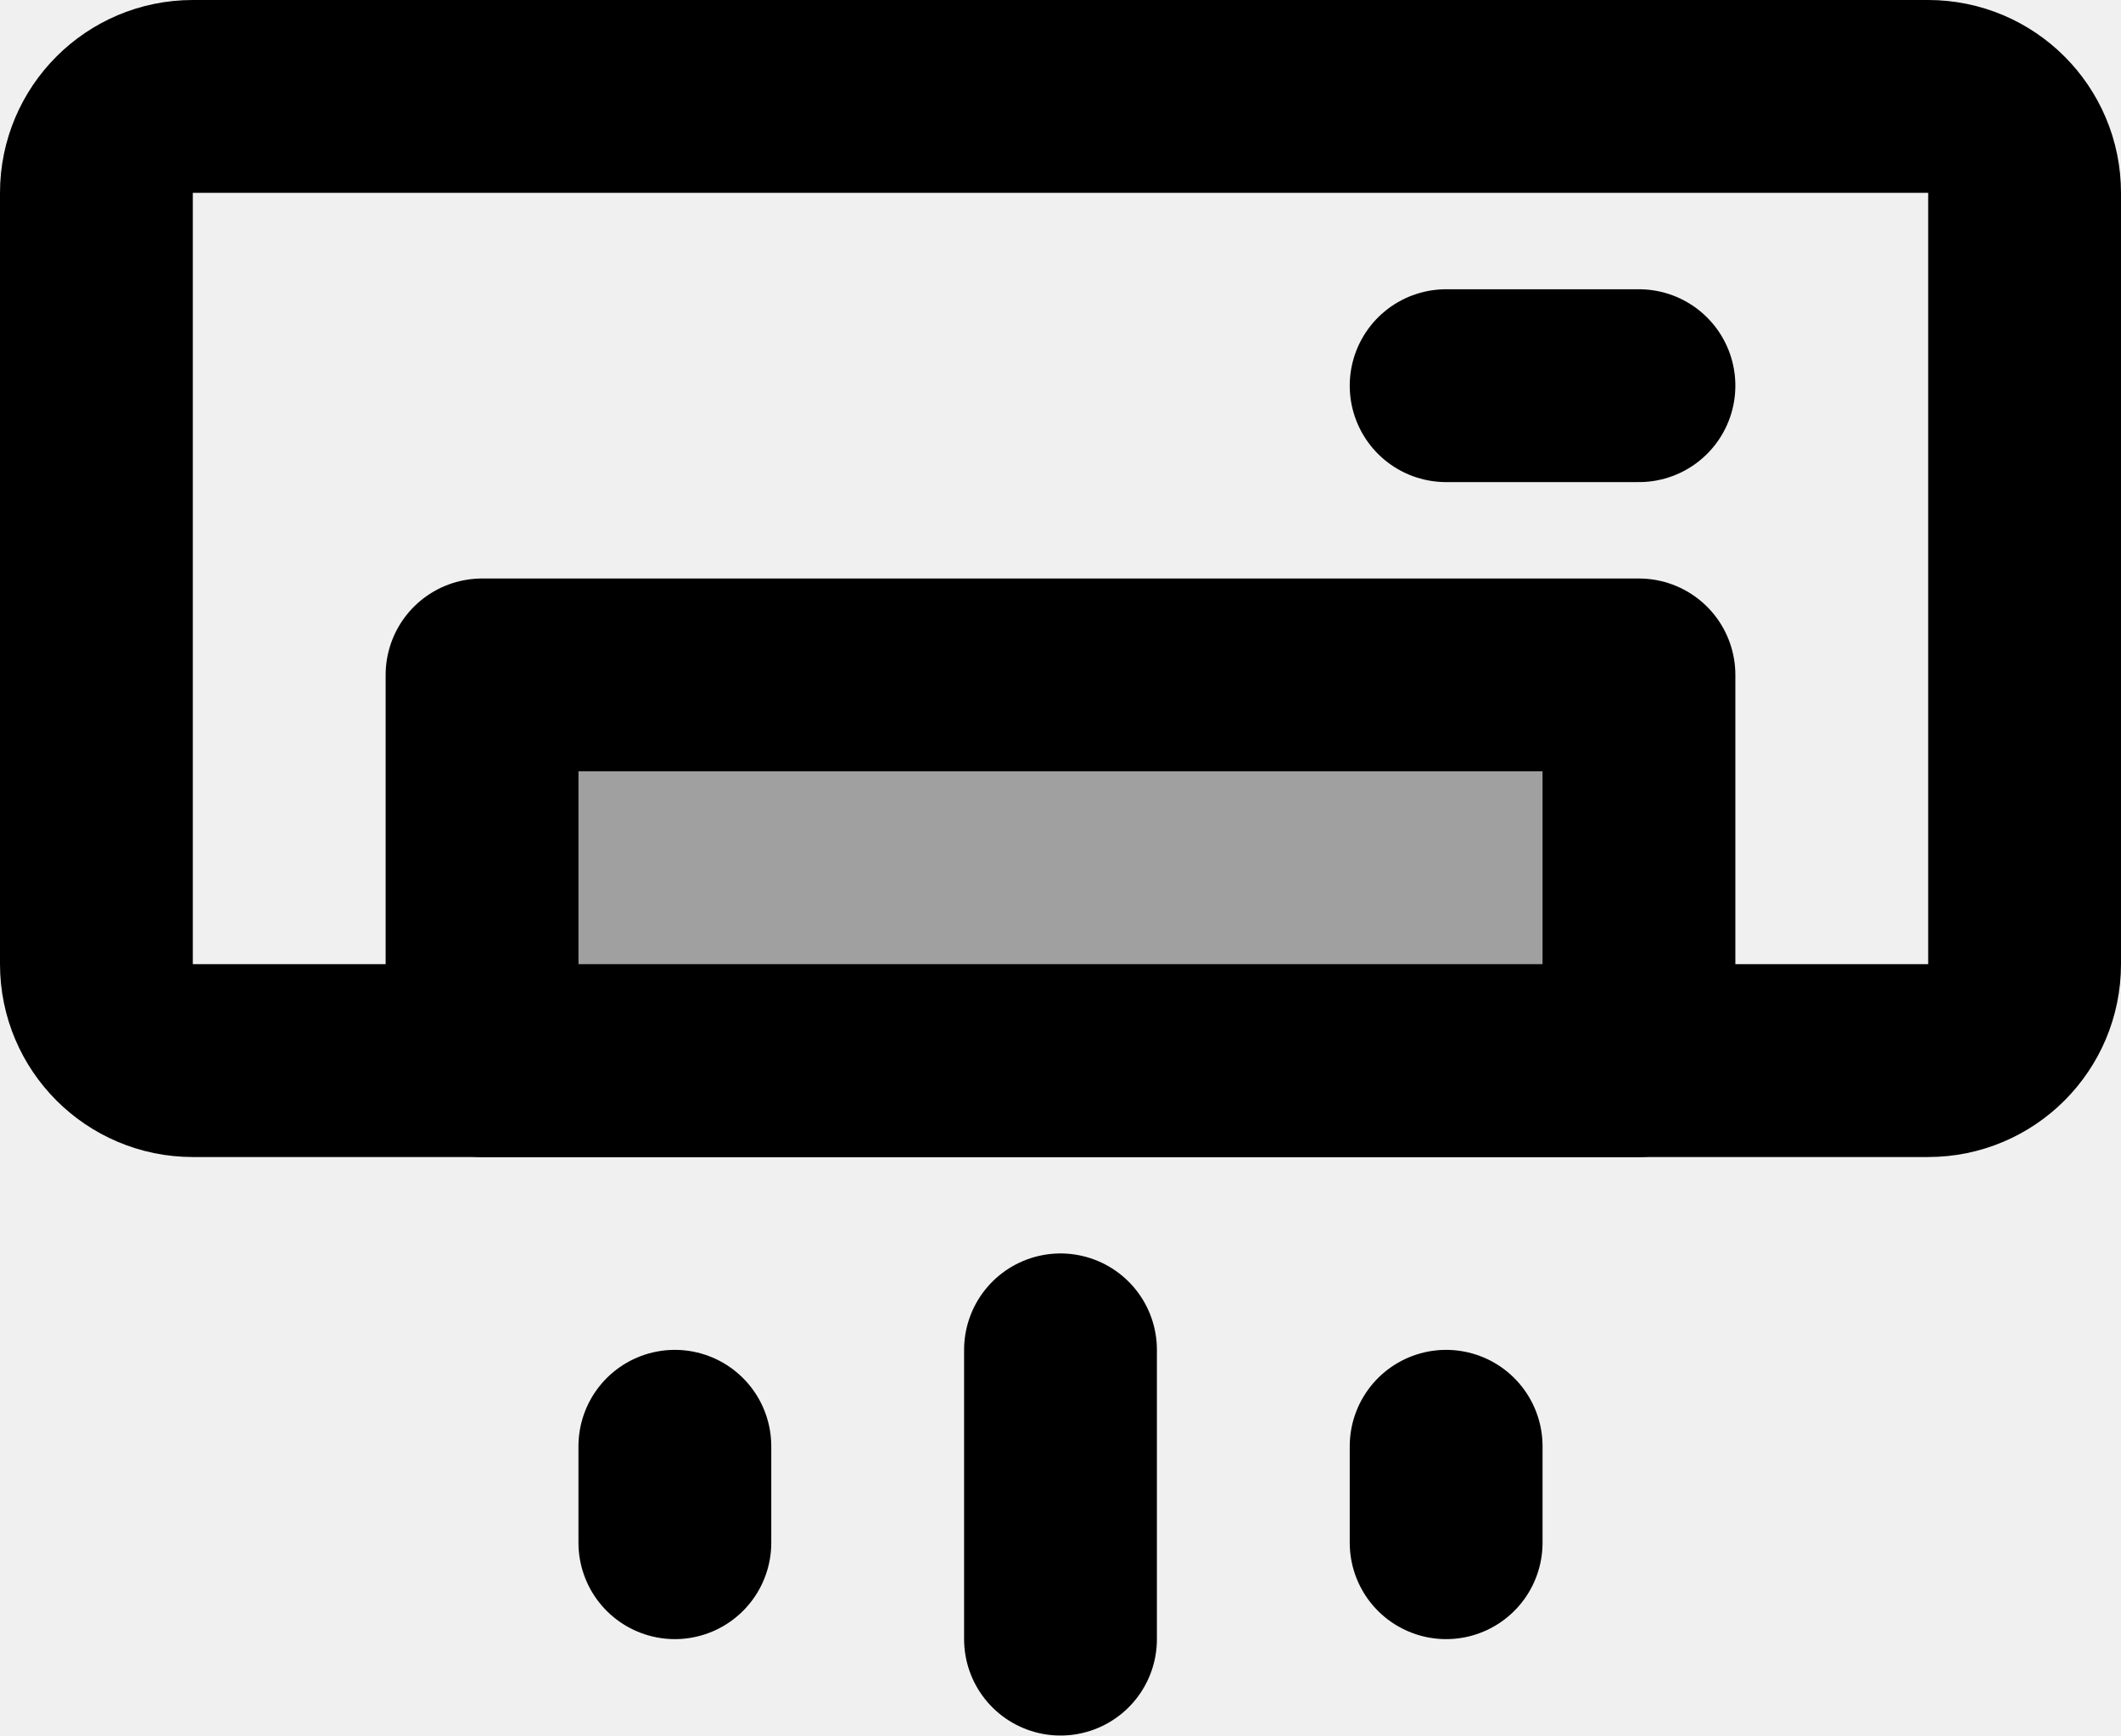
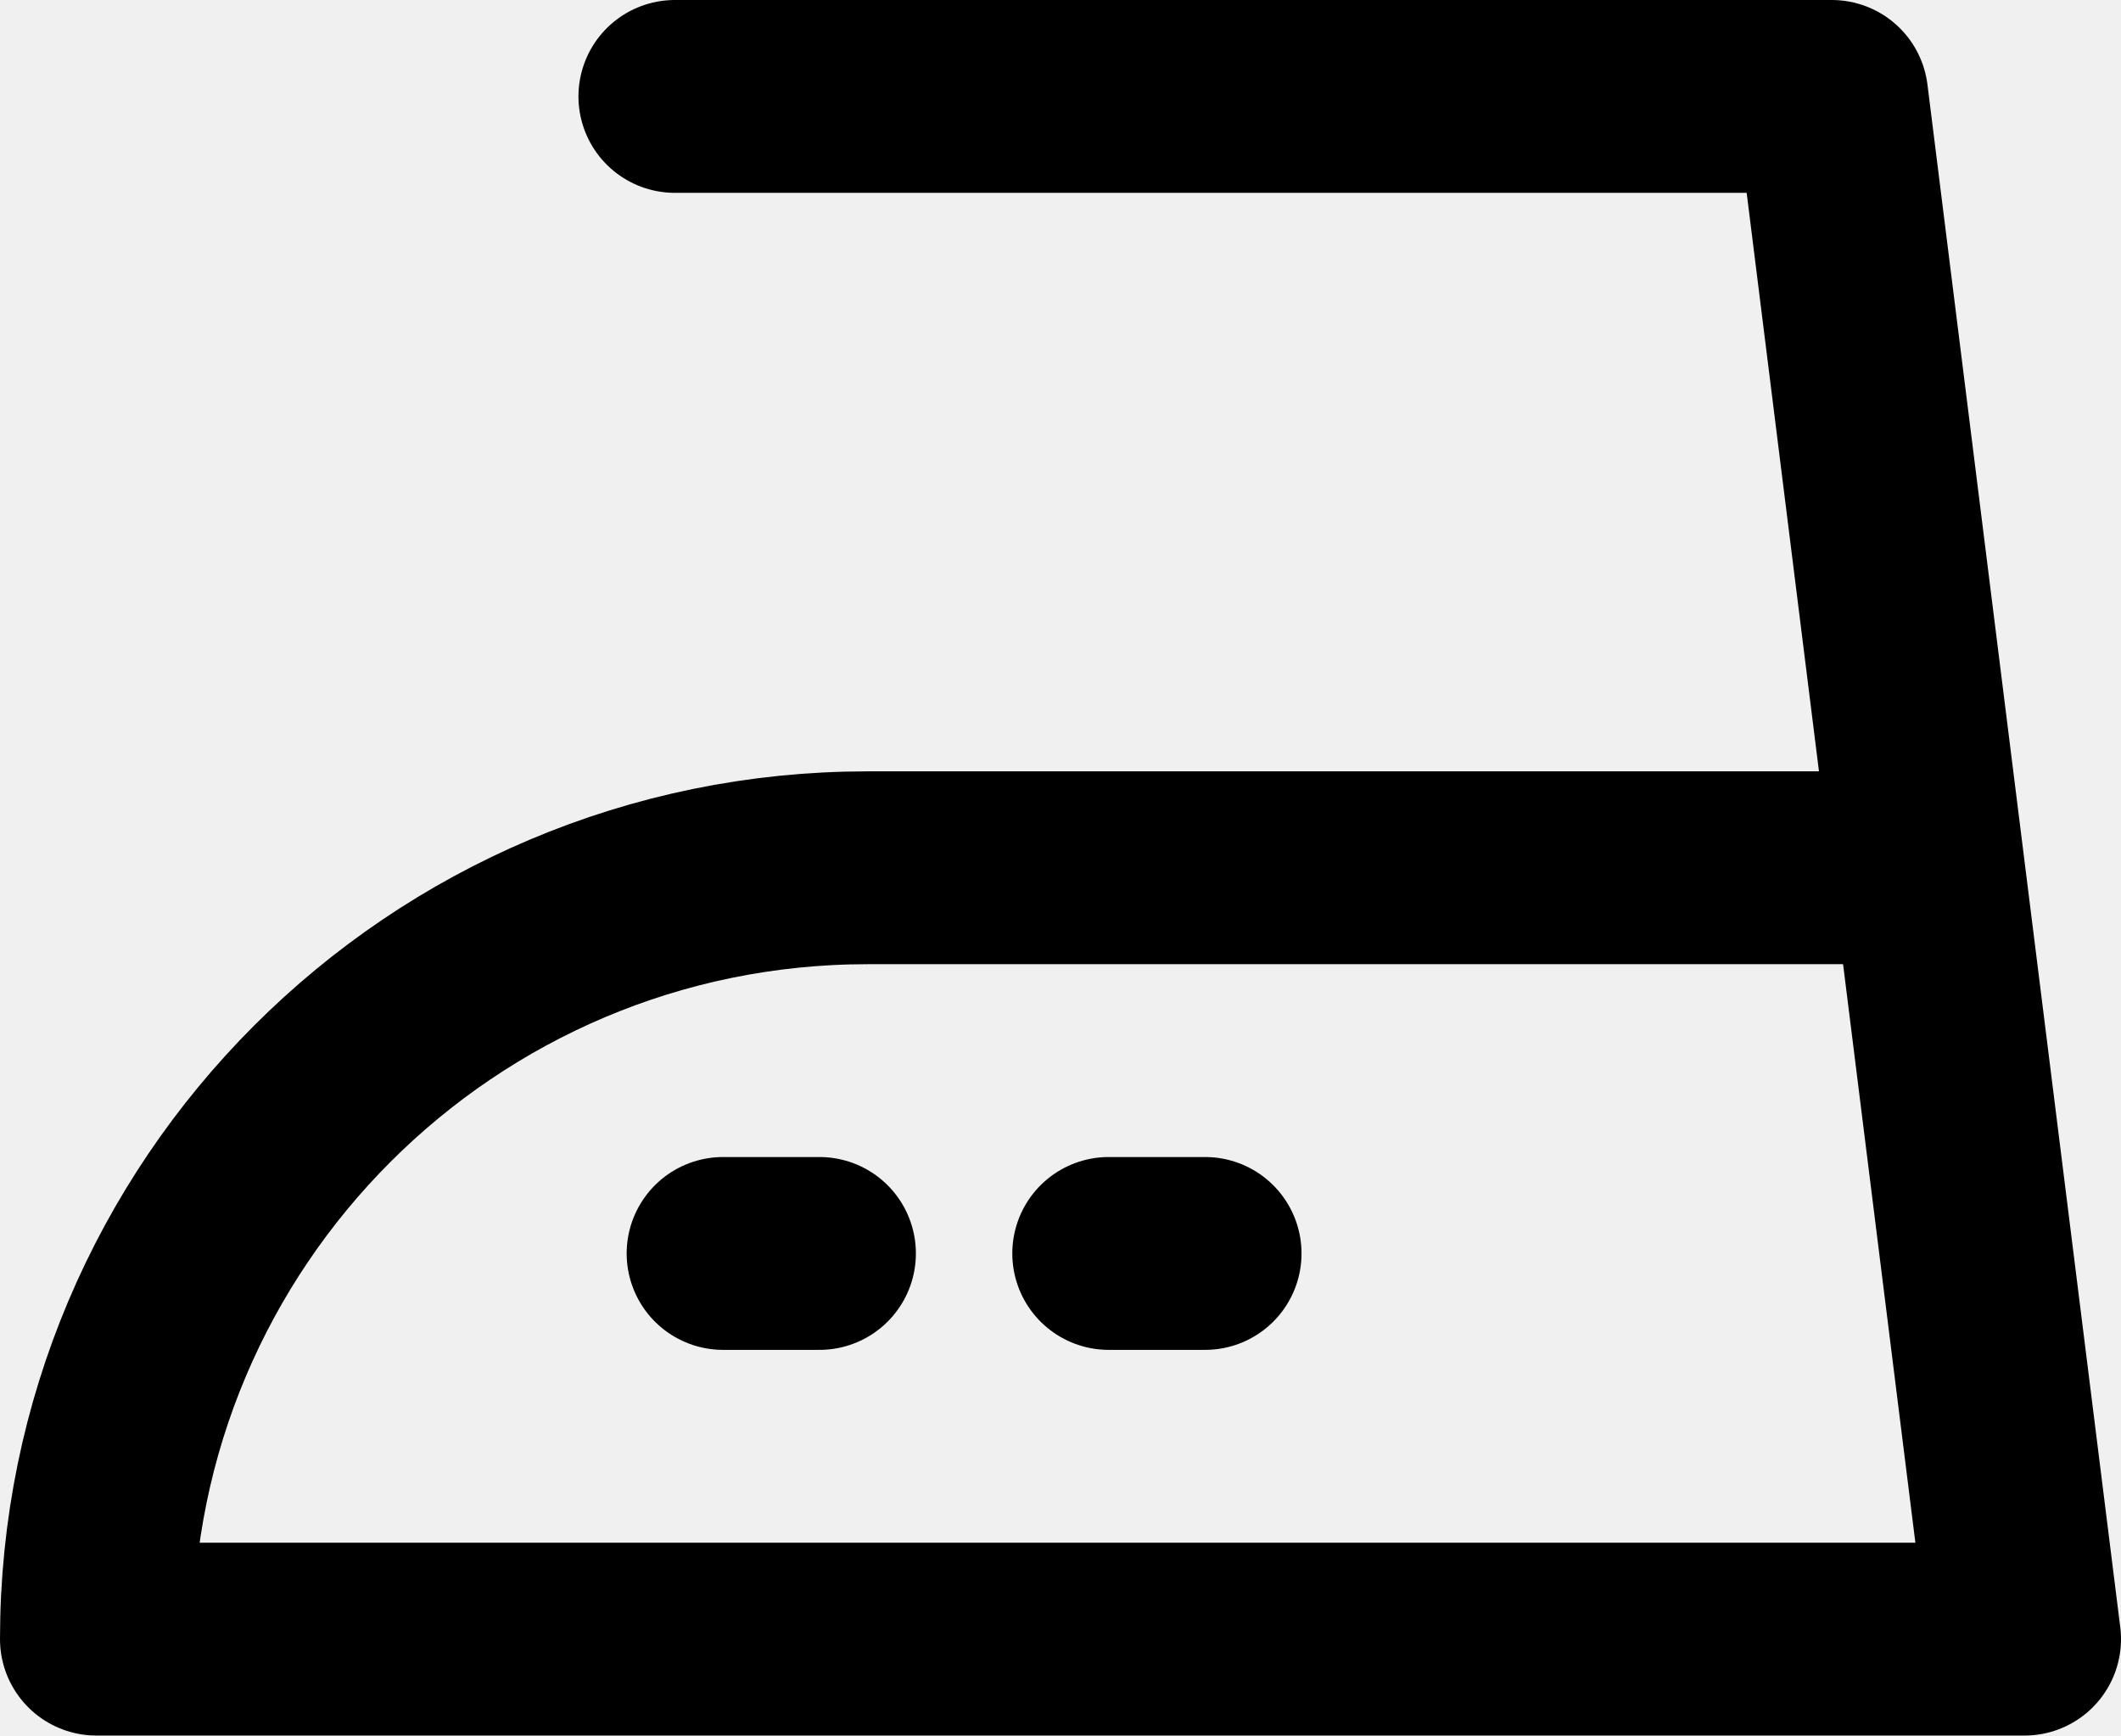
<svg xmlns="http://www.w3.org/2000/svg" width="22" height="18" viewBox="0 0 22 18" fill="none">
-   <mask id="mask0_733_10950" style="mask-type:luminance" maskUnits="userSpaceOnUse" x="0" y="0" width="22" height="18">
-     <path d="M20 1H2C1.448 1 1 1.448 1 2V10C1 10.552 1.448 11 2 11H20C20.552 11 21 10.552 21 10V2C21 1.448 20.552 1 20 1Z" stroke="white" stroke-width="2" stroke-linecap="round" stroke-linejoin="round" />
-     <path d="M5 7H17V11H5V7Z" fill="#555555" stroke="white" stroke-width="2" stroke-linecap="round" stroke-linejoin="round" />
-     <path d="M15 4H17M11 14V17M7 15V16M15 15V16" stroke="white" stroke-width="2" stroke-linecap="round" stroke-linejoin="round" />
-   </mask>
-   <g mask="url(#mask0_733_10950)">
-     <path d="M-1 -3H23V21H-1V-3Z" fill="black" />
-   </g>
+   <path d="M20 9L21 17H1C1 12.582 4.582 9 9 9H20ZM20 9L19 1H7M7.5 13H8.5M11.5 13H12.5" stroke="black" stroke-width="2" stroke-linecap="round" stroke-linejoin="round" />
</svg>
